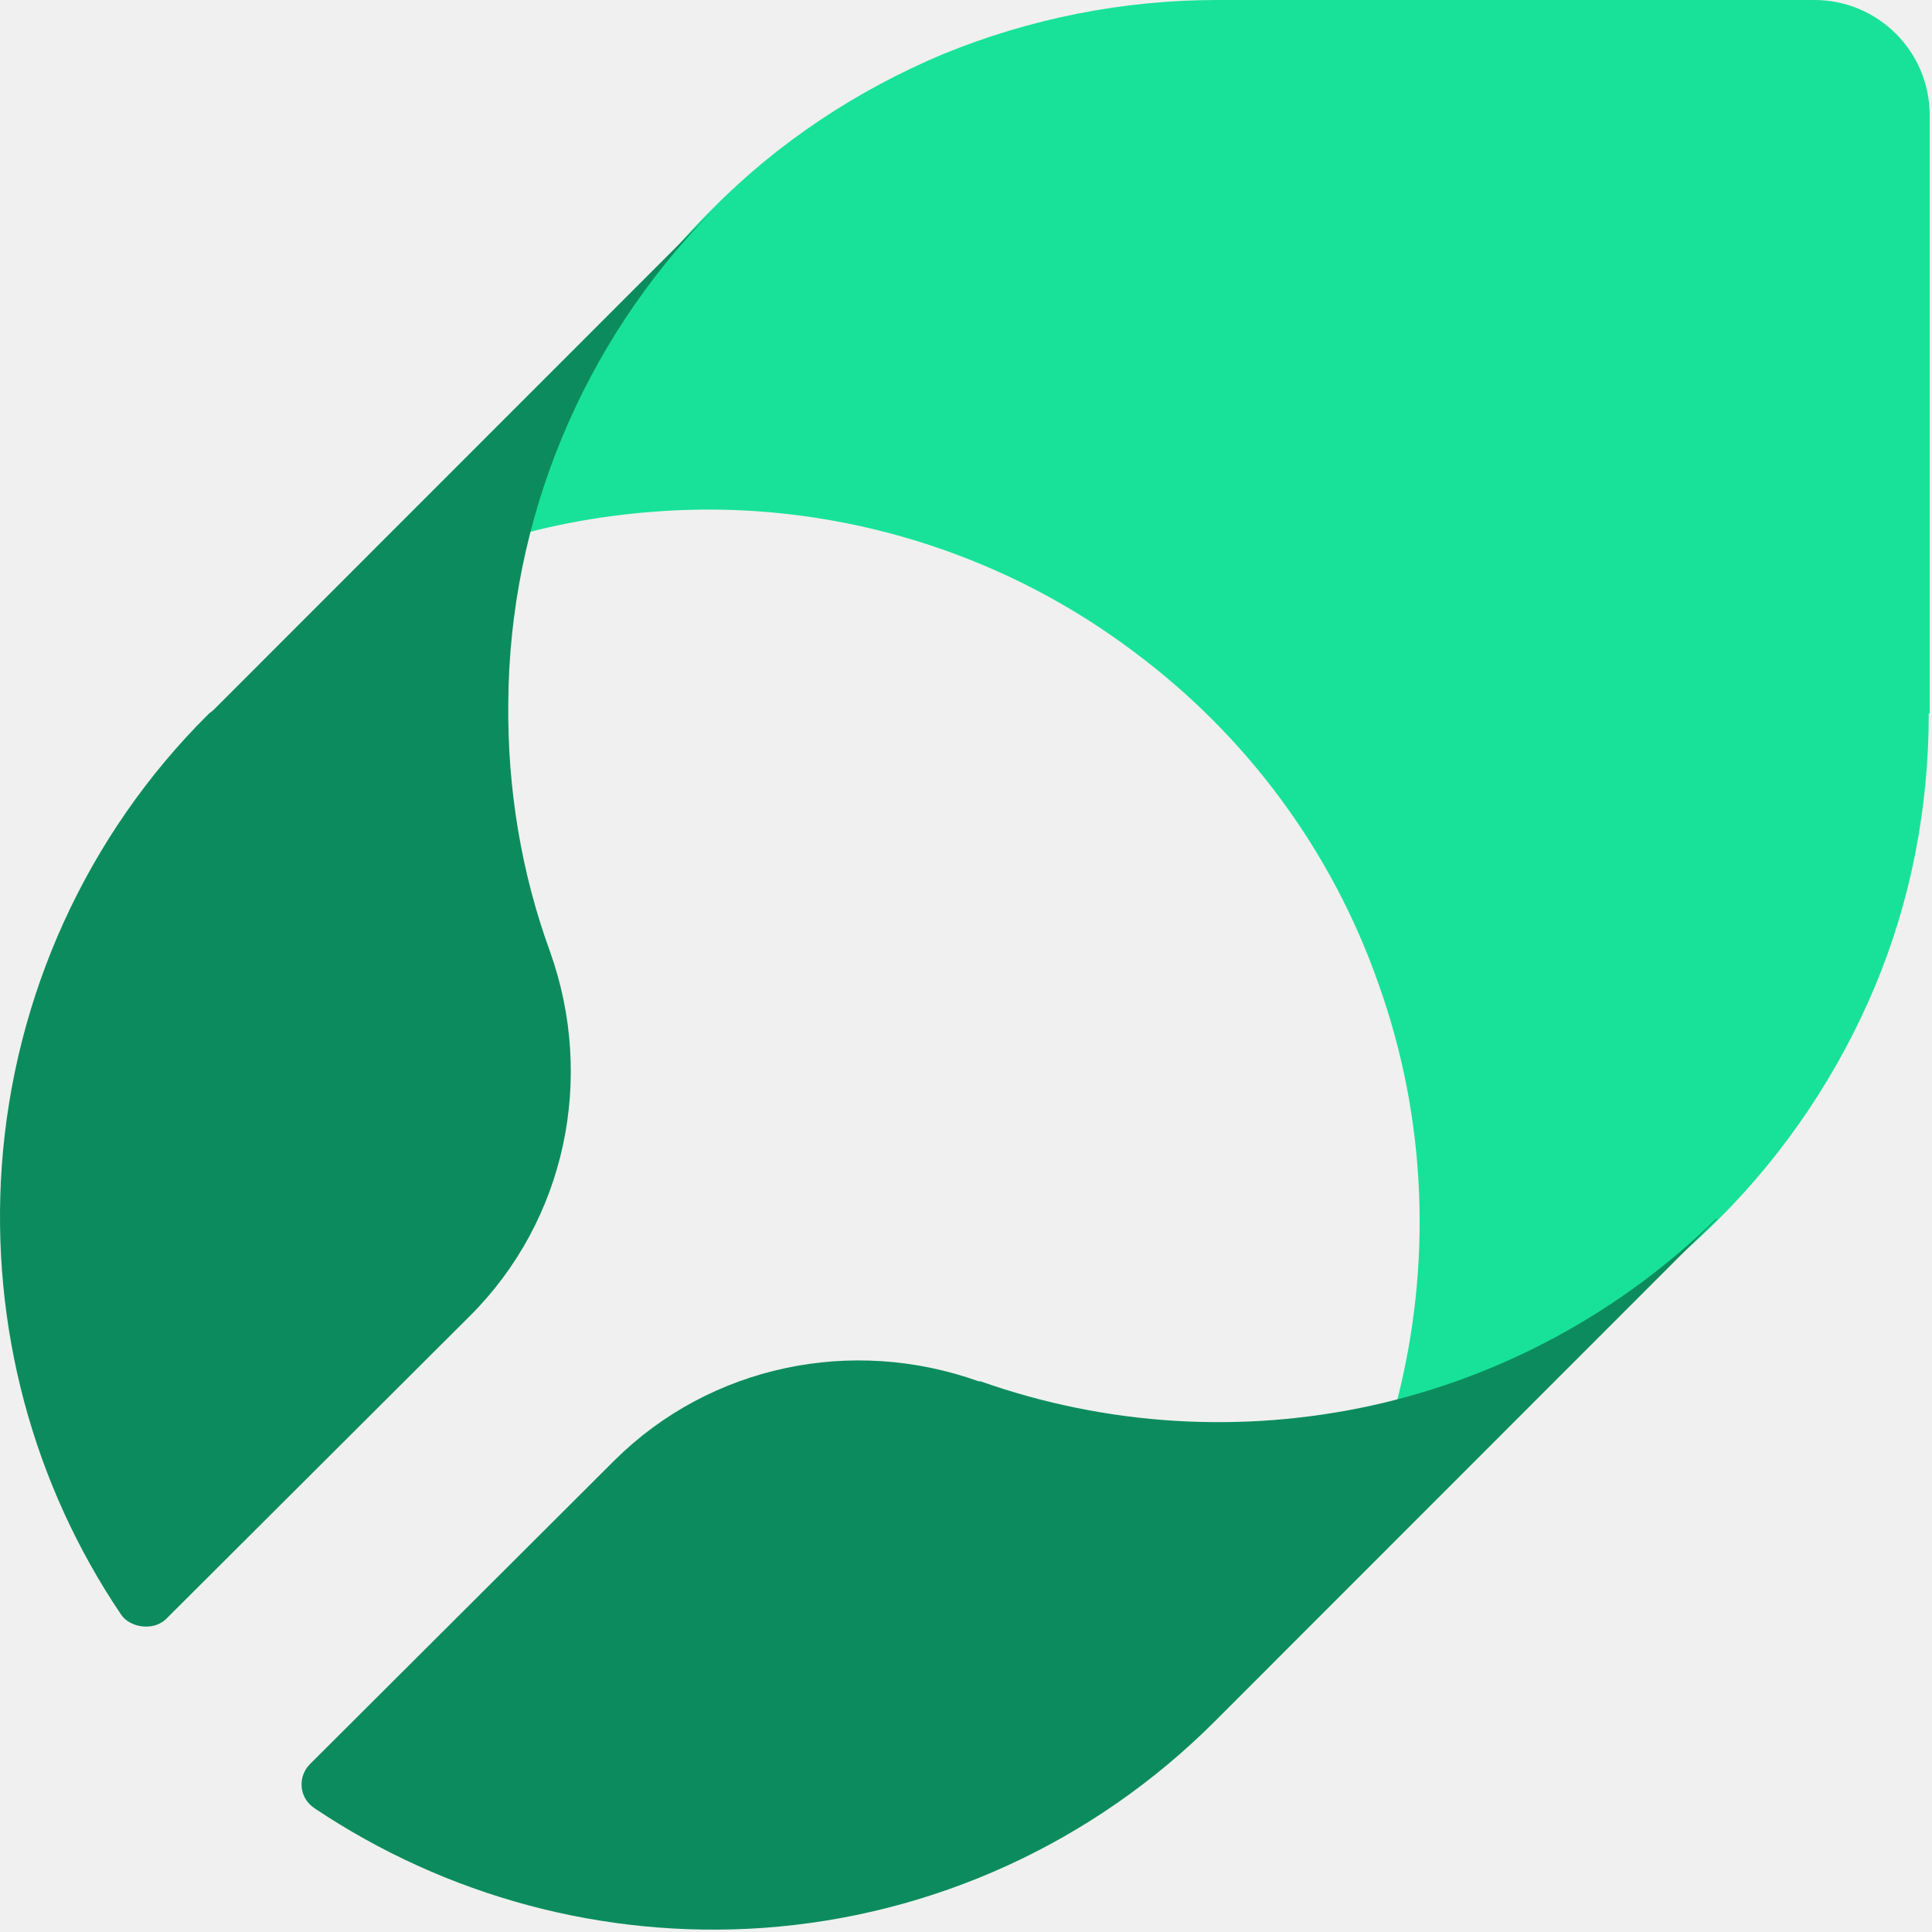
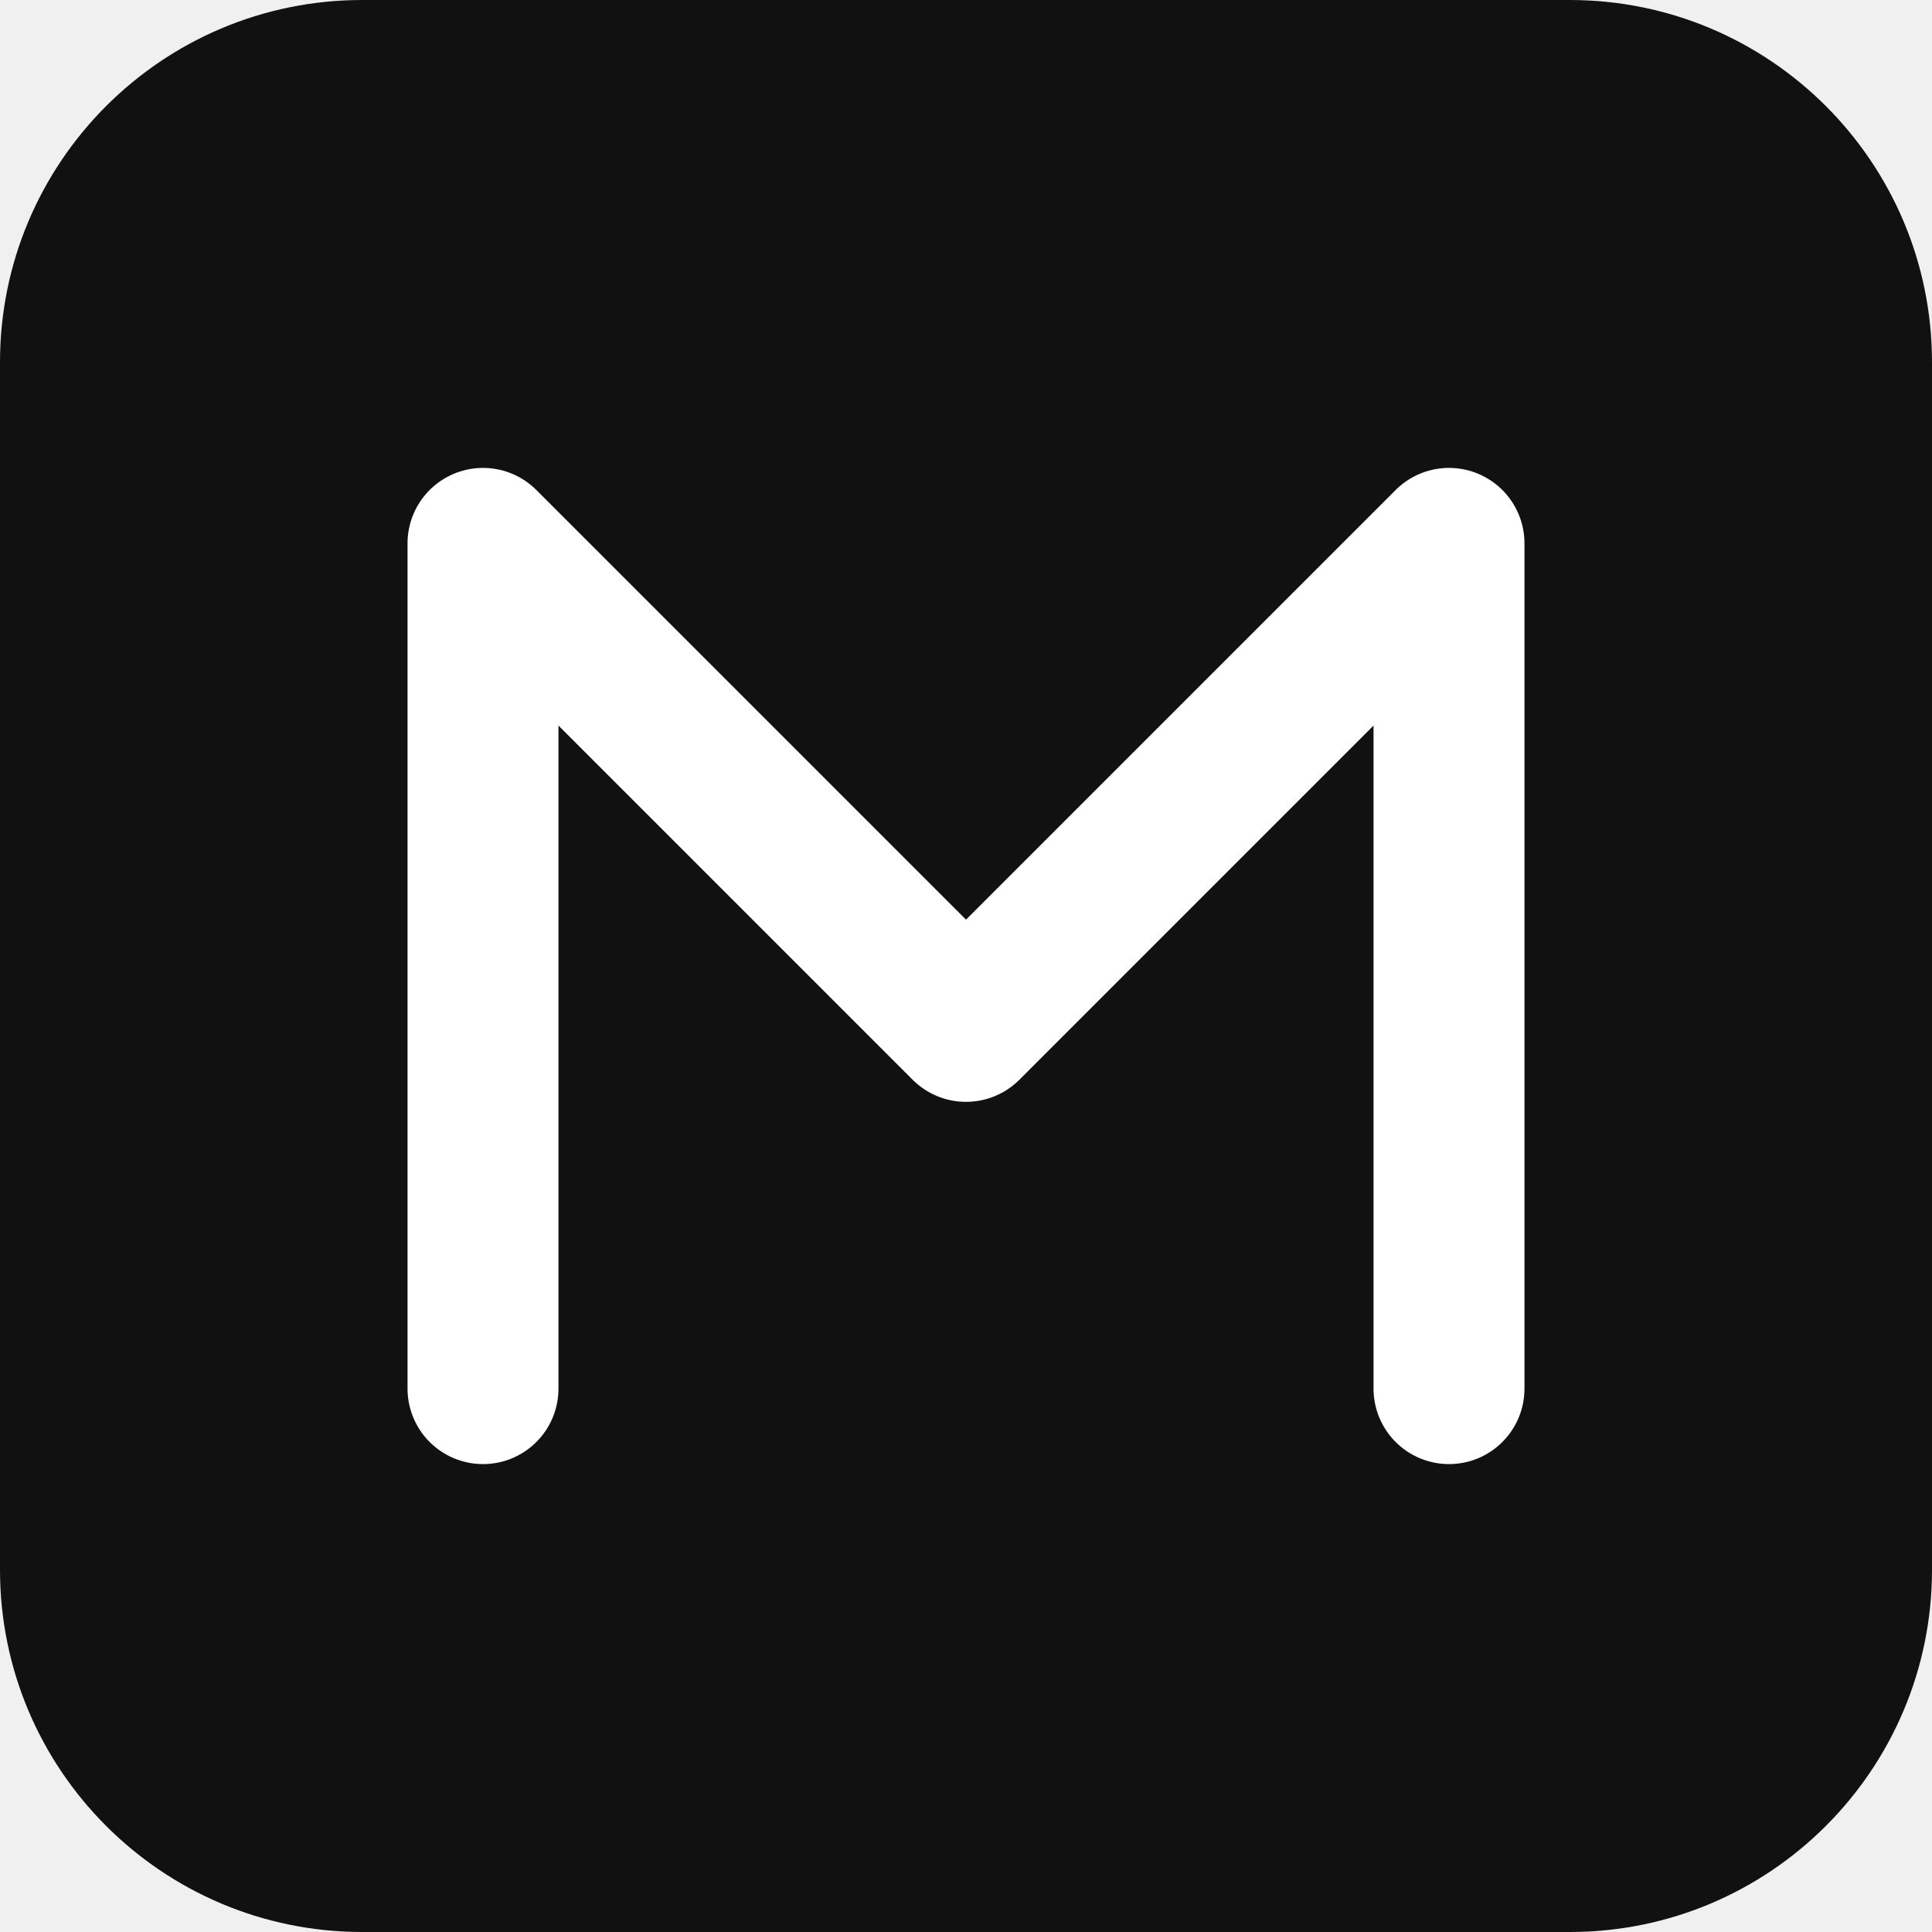
- <svg xmlns="http://www.w3.org/2000/svg" width="502" height="502" viewBox="0 0 502 502" fill="none">
-   <path d="M501.402 185.33V29.962C501.402 13.29 487.876 0 471.453 0H316.156C291.763 0 267.611 4.832 245.15 14.014C222.689 23.438 202.16 36.969 185.012 54.367L183.804 55.575C161.101 78.53 144.92 107.042 136.708 138.454C151.441 134.588 166.656 132.655 181.871 132.413C222.447 131.93 262.298 144.978 294.661 169.383C323.885 191.13 346.104 221.092 358.18 255.645C370.739 290.681 372.188 328.859 362.769 364.862C393.925 356.647 422.666 340.457 445.611 317.744L446.818 316.536C463.966 299.38 477.732 278.841 487.151 256.37C496.571 233.898 501.16 209.735 501.16 185.33H501.402Z" fill="#18E299" />
-   <path d="M132.071 182.706C132.312 135.044 151.32 89.307 184.764 55.125L55.557 184.391C55.076 184.873 54.594 185.113 54.113 185.595C22.593 216.888 3.586 258.774 0.458 303.066C-2.43 344.47 8.397 385.392 31.496 419.575C33.699 422.835 39.677 423.907 43.046 420.778L122.206 341.822C146.989 317.028 154.689 280.198 142.899 247.219C135.44 226.758 131.831 204.852 132.071 182.706Z" fill="#0C8C5E" />
-   <path d="M446.067 316.547C421.284 340.86 390.245 357.71 356.56 365.172C322.634 372.635 287.506 370.468 254.783 358.914C254.783 358.914 254.542 358.914 254.301 358.914C221.338 347.118 184.525 354.821 159.742 379.375L80.581 458.331C77.212 461.701 77.694 467.238 81.784 469.885C115.95 492.754 156.855 503.827 198.24 500.938C242.512 497.809 284.137 478.792 315.656 447.258L316.859 446.054L446.067 316.788V316.547Z" fill="#0C8C5E" />
+ <svg xmlns="http://www.w3.org/2000/svg" viewBox="0 0 32 32">
+   <rect width="32" height="32" rx="6" fill="#111" />
+   <path d="M8 23V9l8 8 8-8v14" fill="none" stroke="#fff" stroke-width="2.5" stroke-linecap="round" stroke-linejoin="round" />
</svg>
